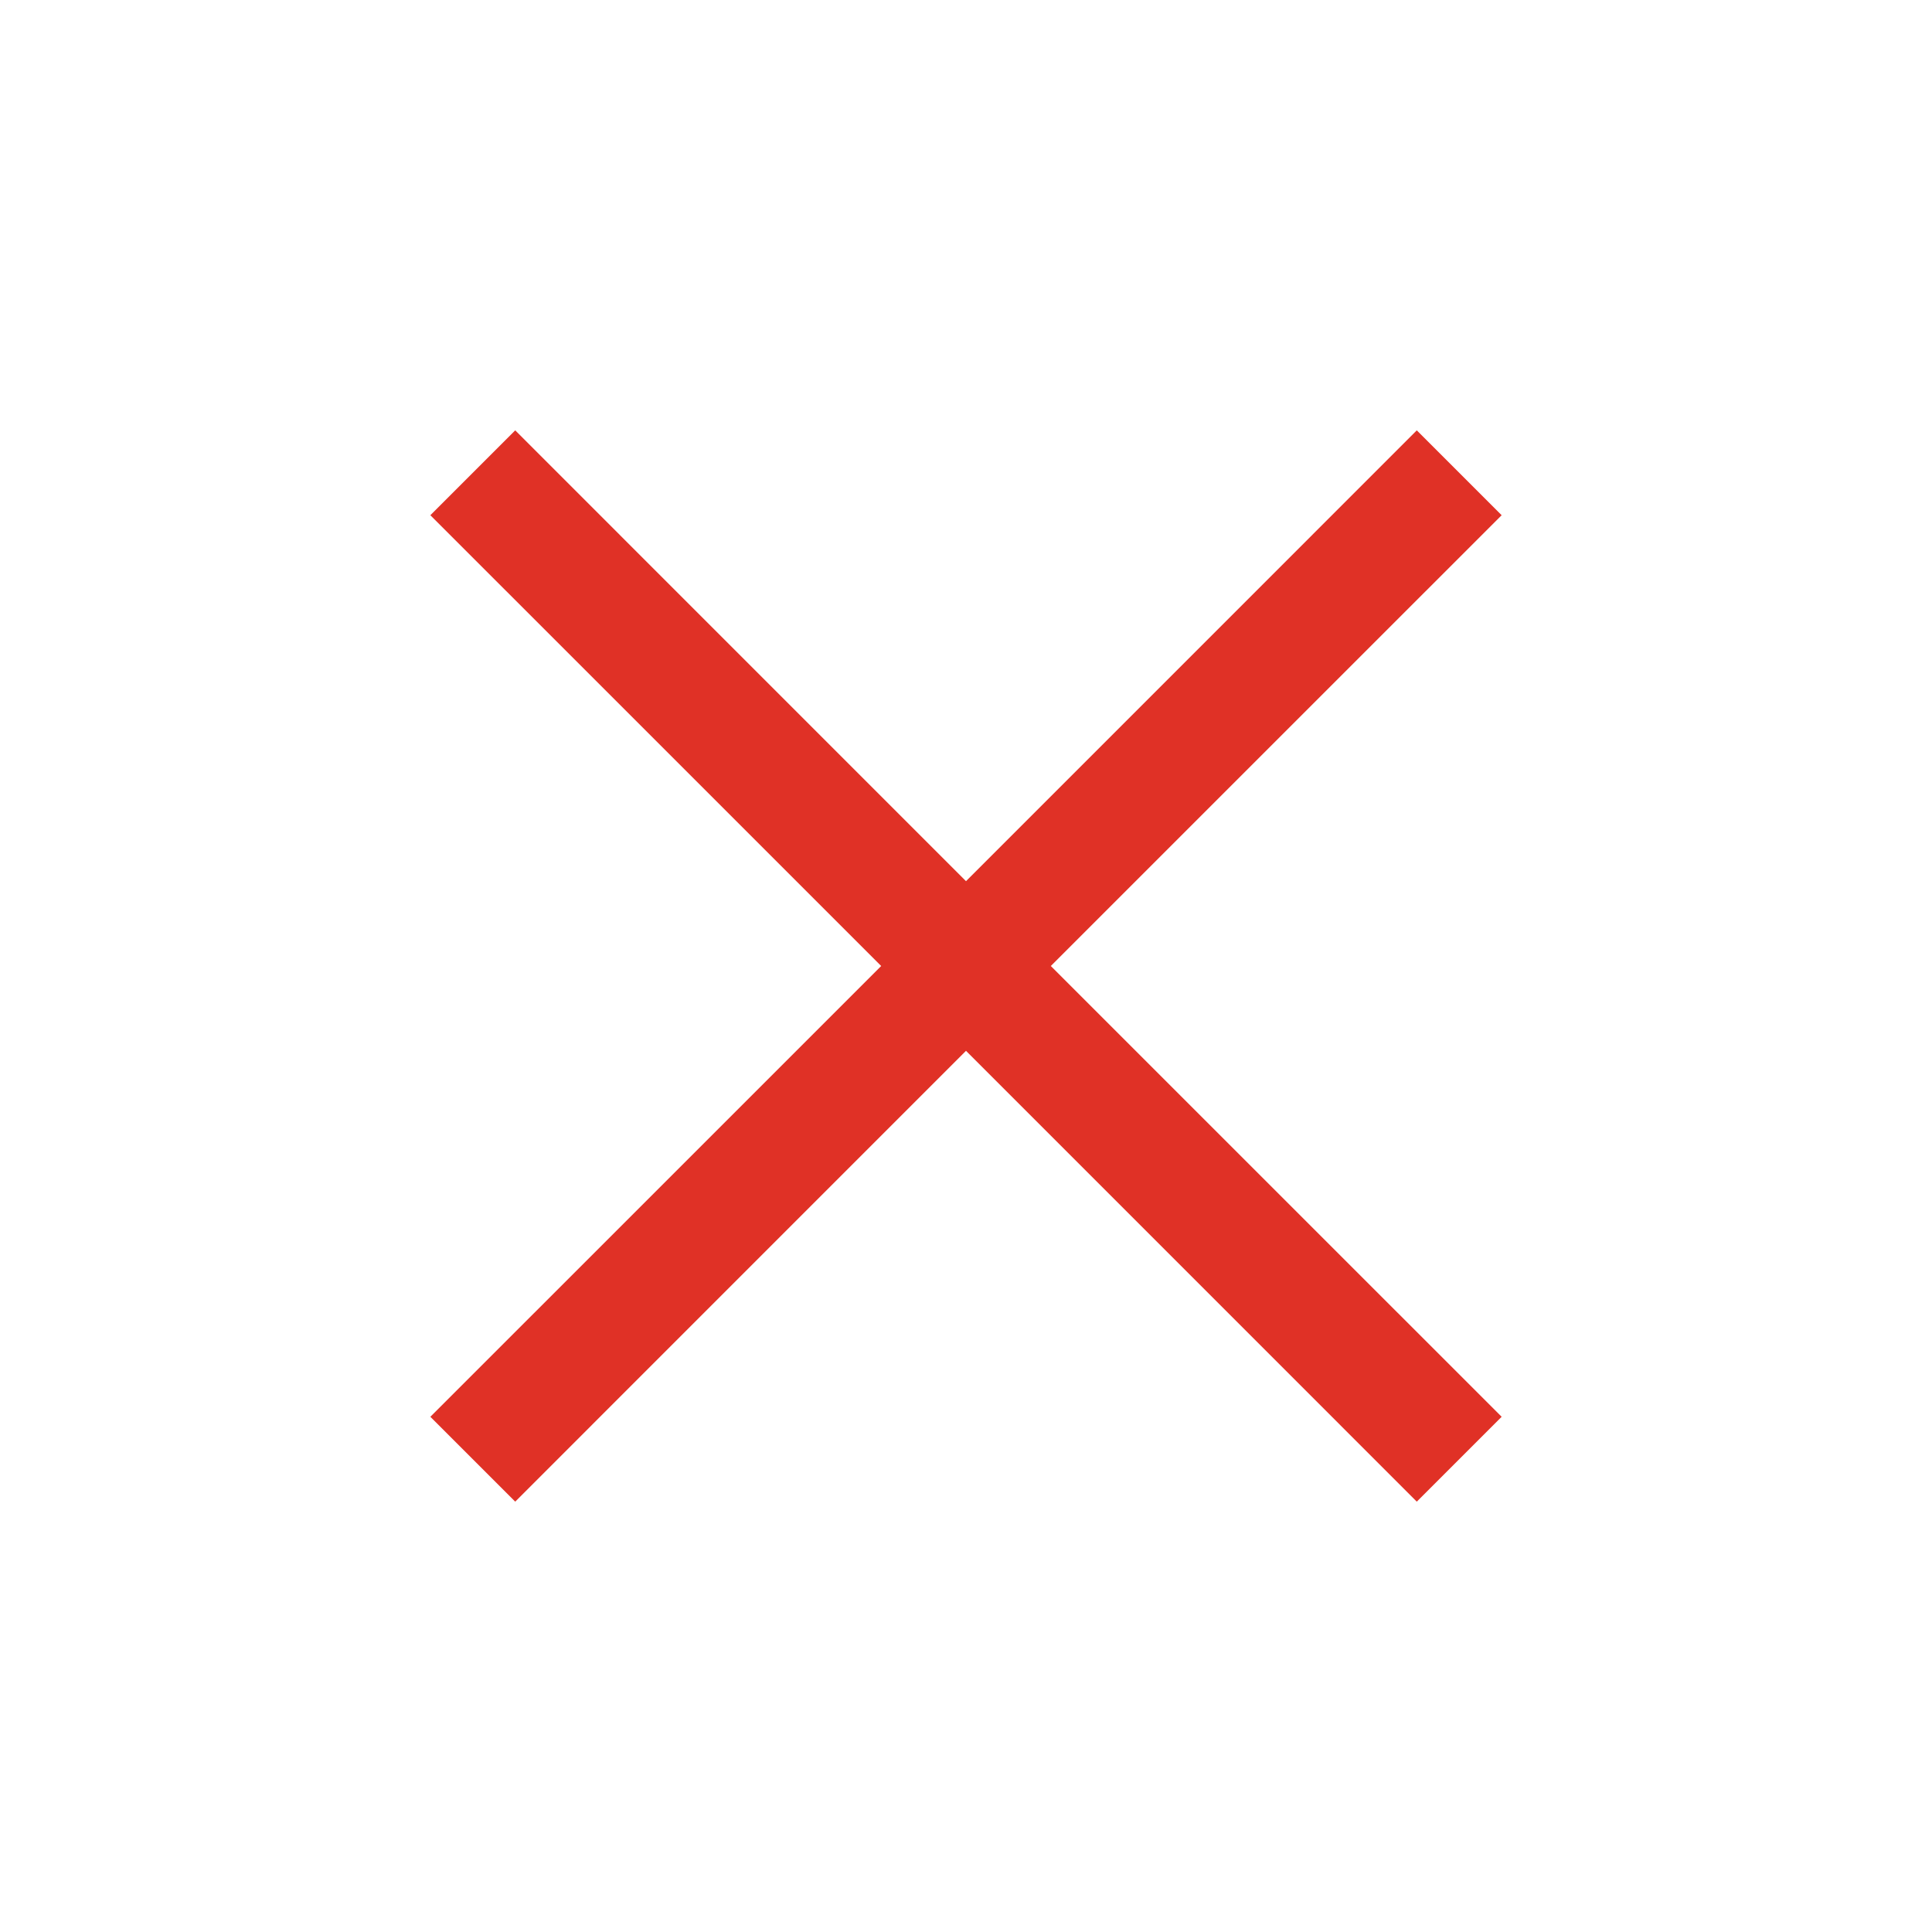
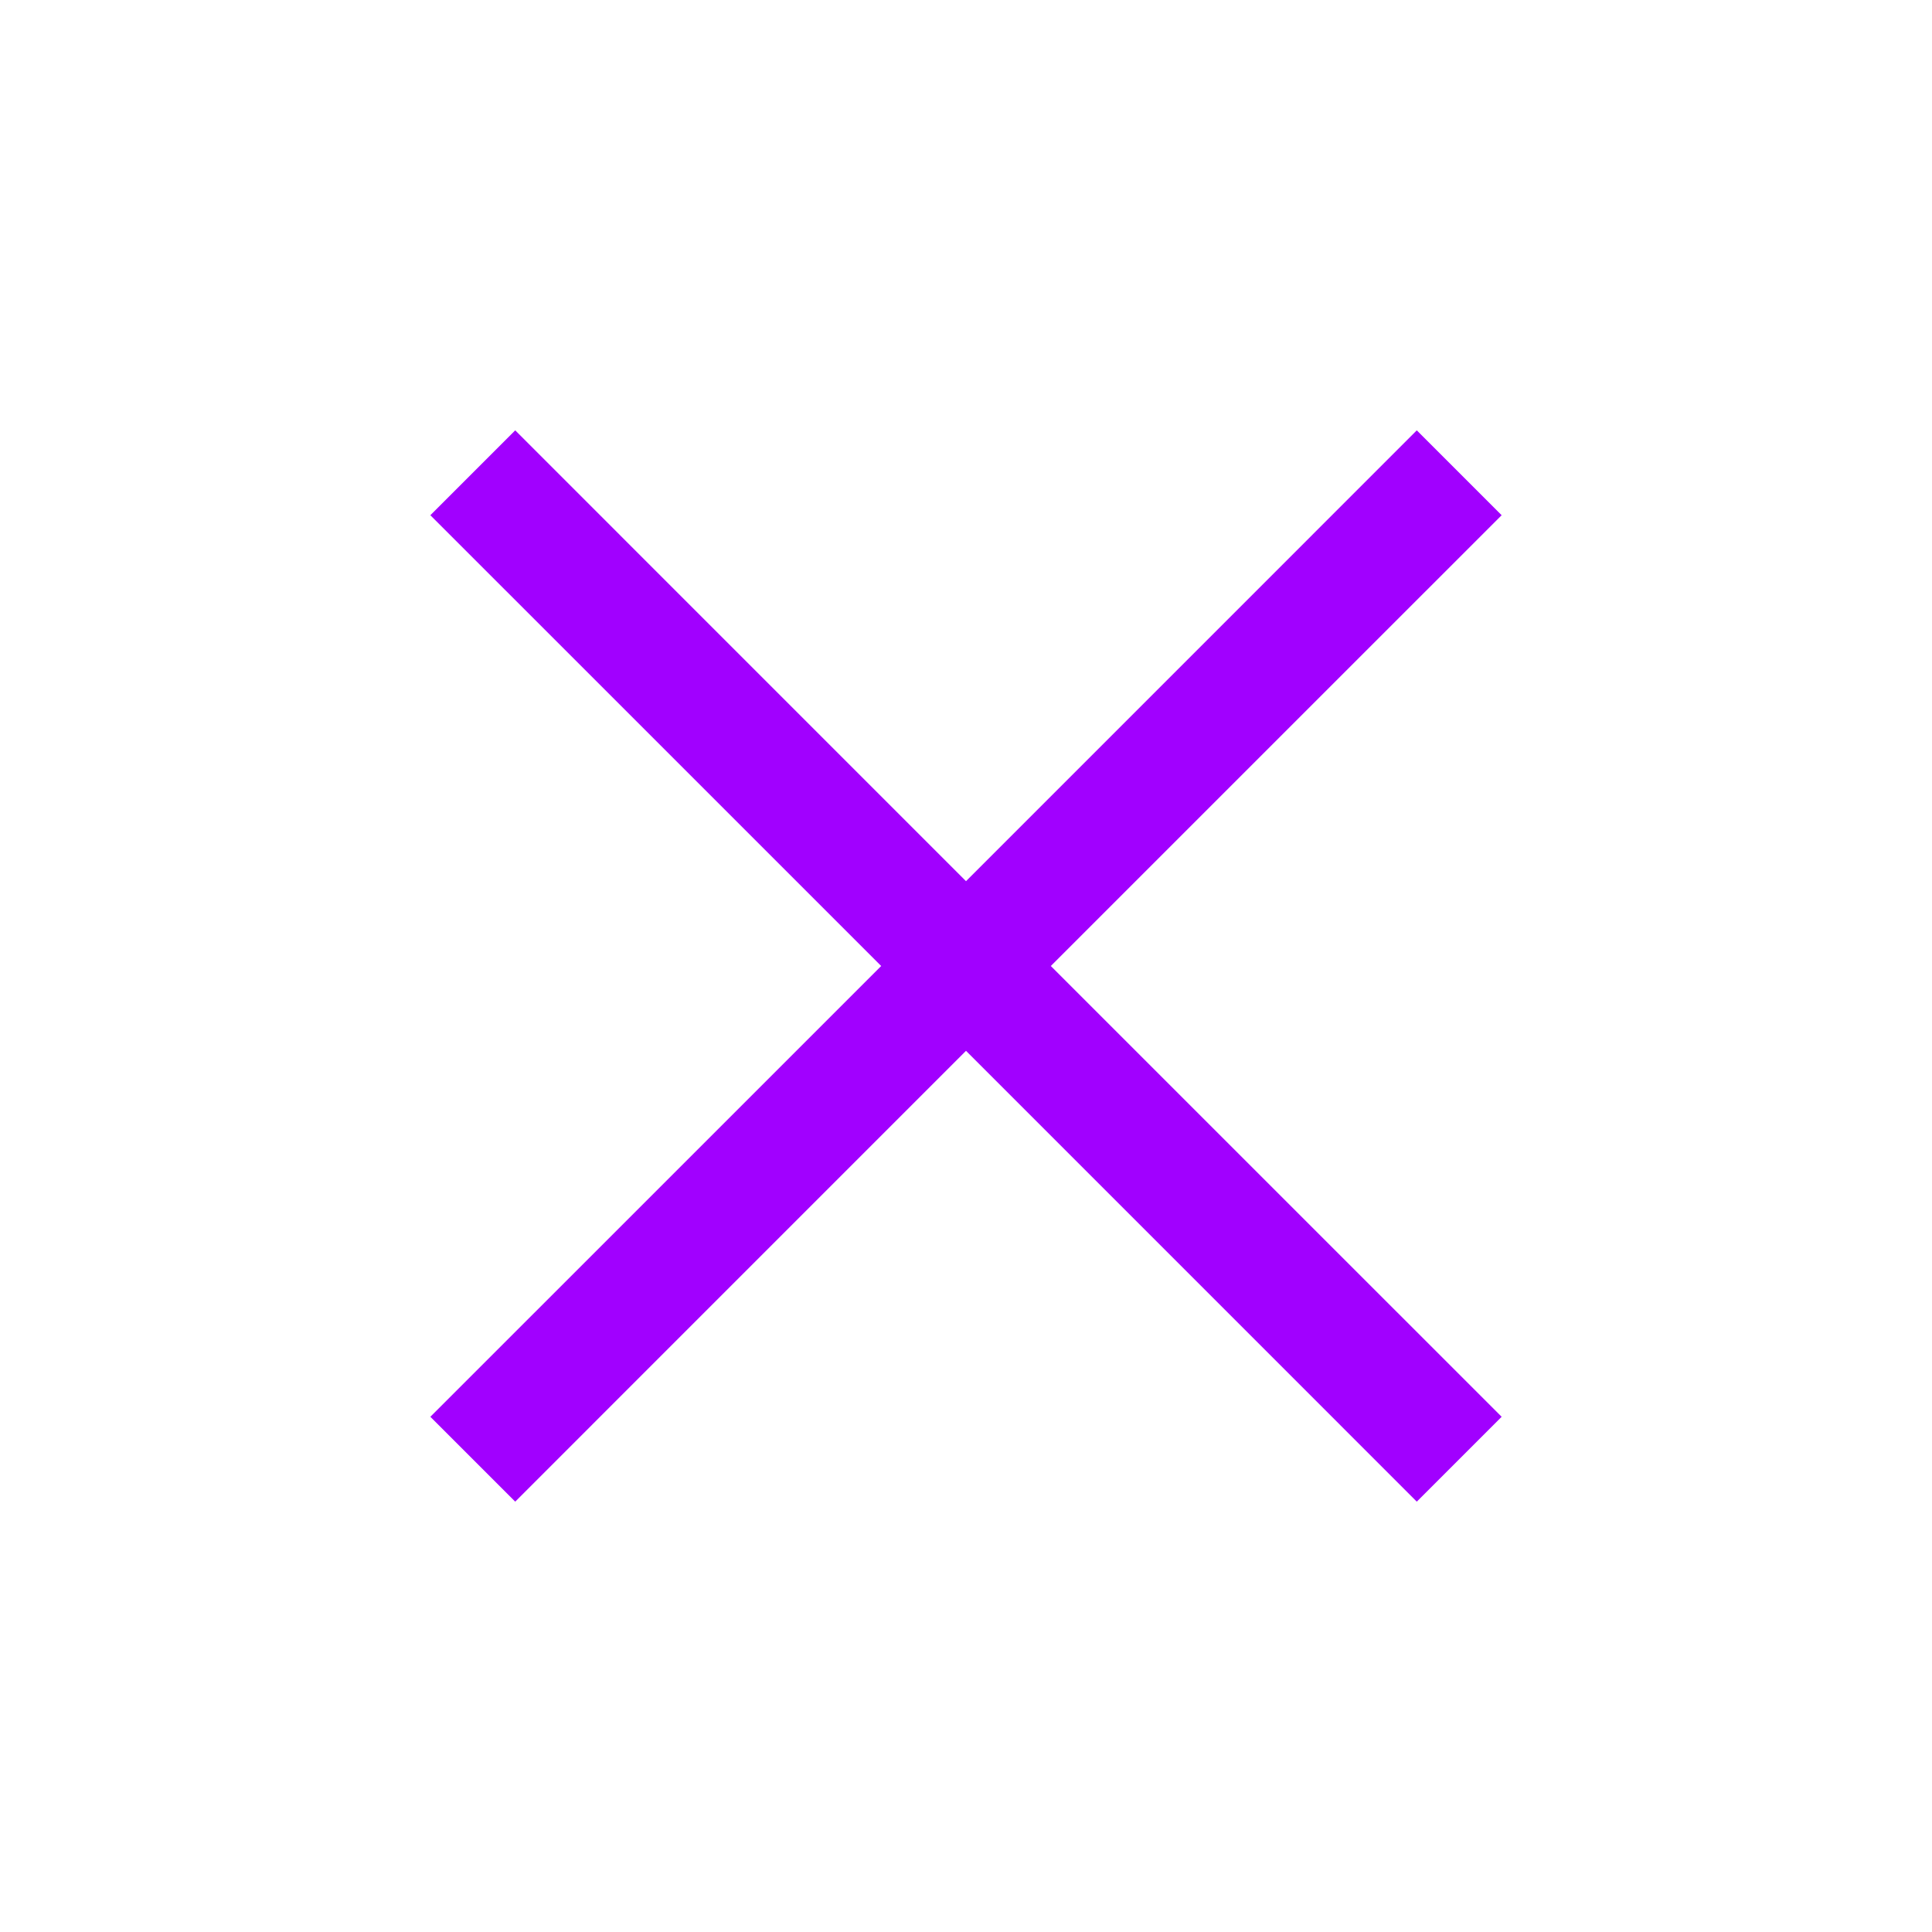
<svg xmlns="http://www.w3.org/2000/svg" width="40" height="40" viewBox="0 0 40 40" fill="none">
-   <path d="M10.667 31.09L8.91 29.333L18.244 20L8.91 10.667L10.667 8.91L20 18.244L29.333 8.91L31.09 10.667L21.756 20L31.09 29.333L29.333 31.09L20 21.756L10.667 31.09Z" fill="#E03126" />
+   <path d="M10.667 31.09L8.91 29.333L18.244 20L8.91 10.667L10.667 8.91L20 18.244L29.333 8.91L31.09 10.667L21.756 20L31.09 29.333L29.333 31.09L20 21.756L10.667 31.09Z" fill="#A100FF" />
</svg>
